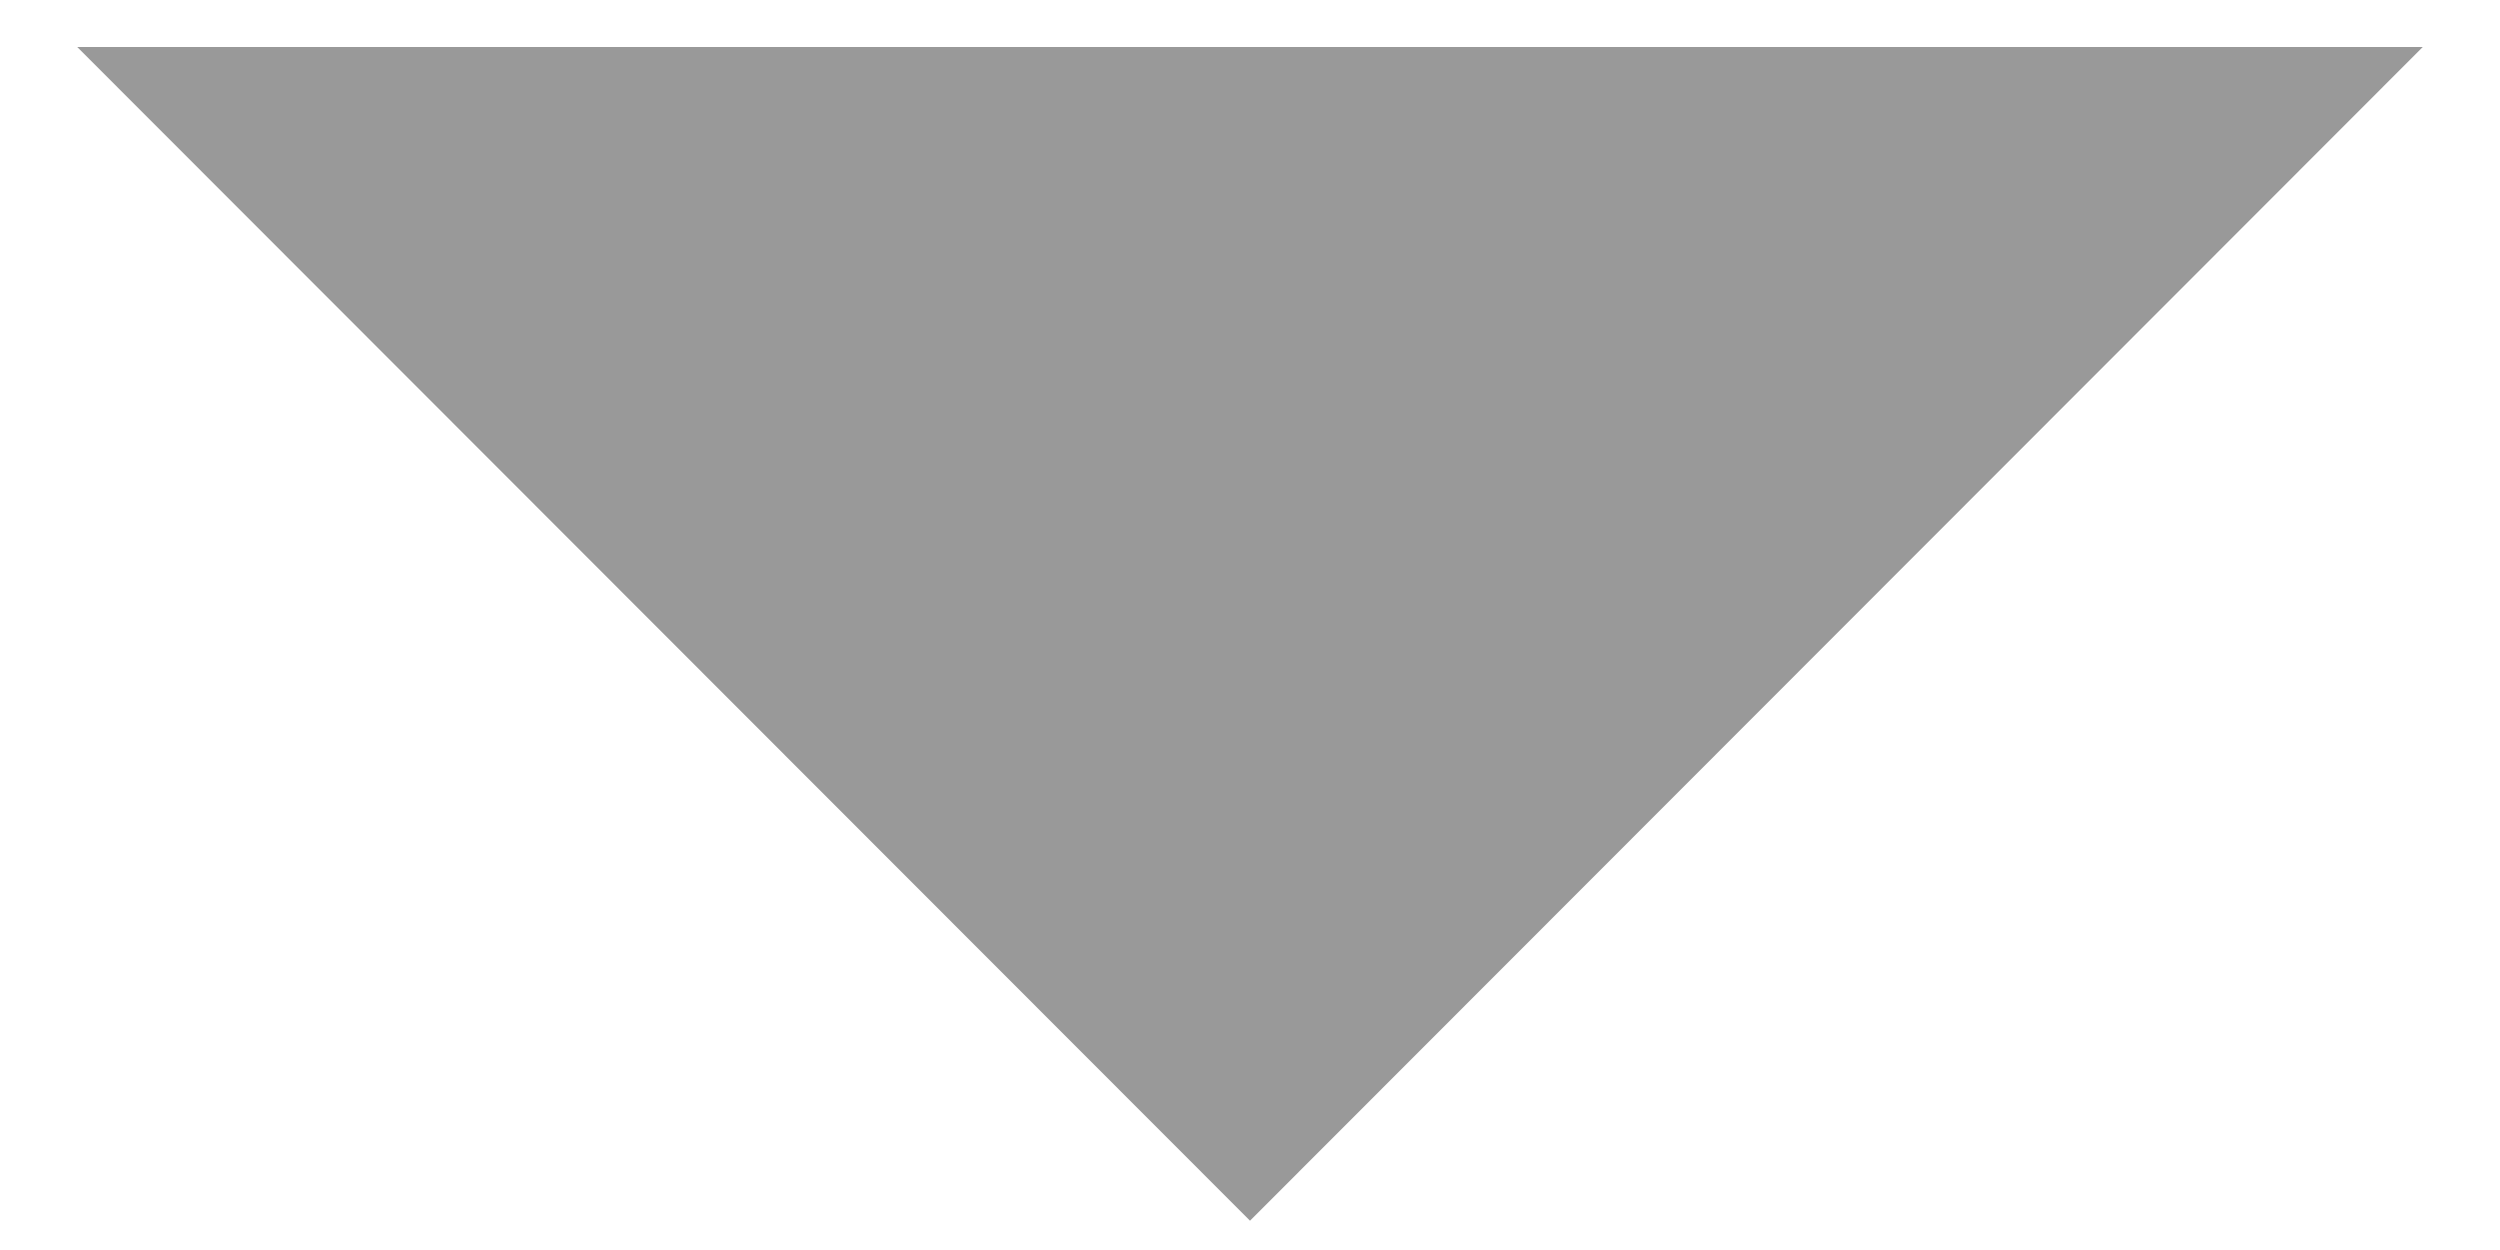
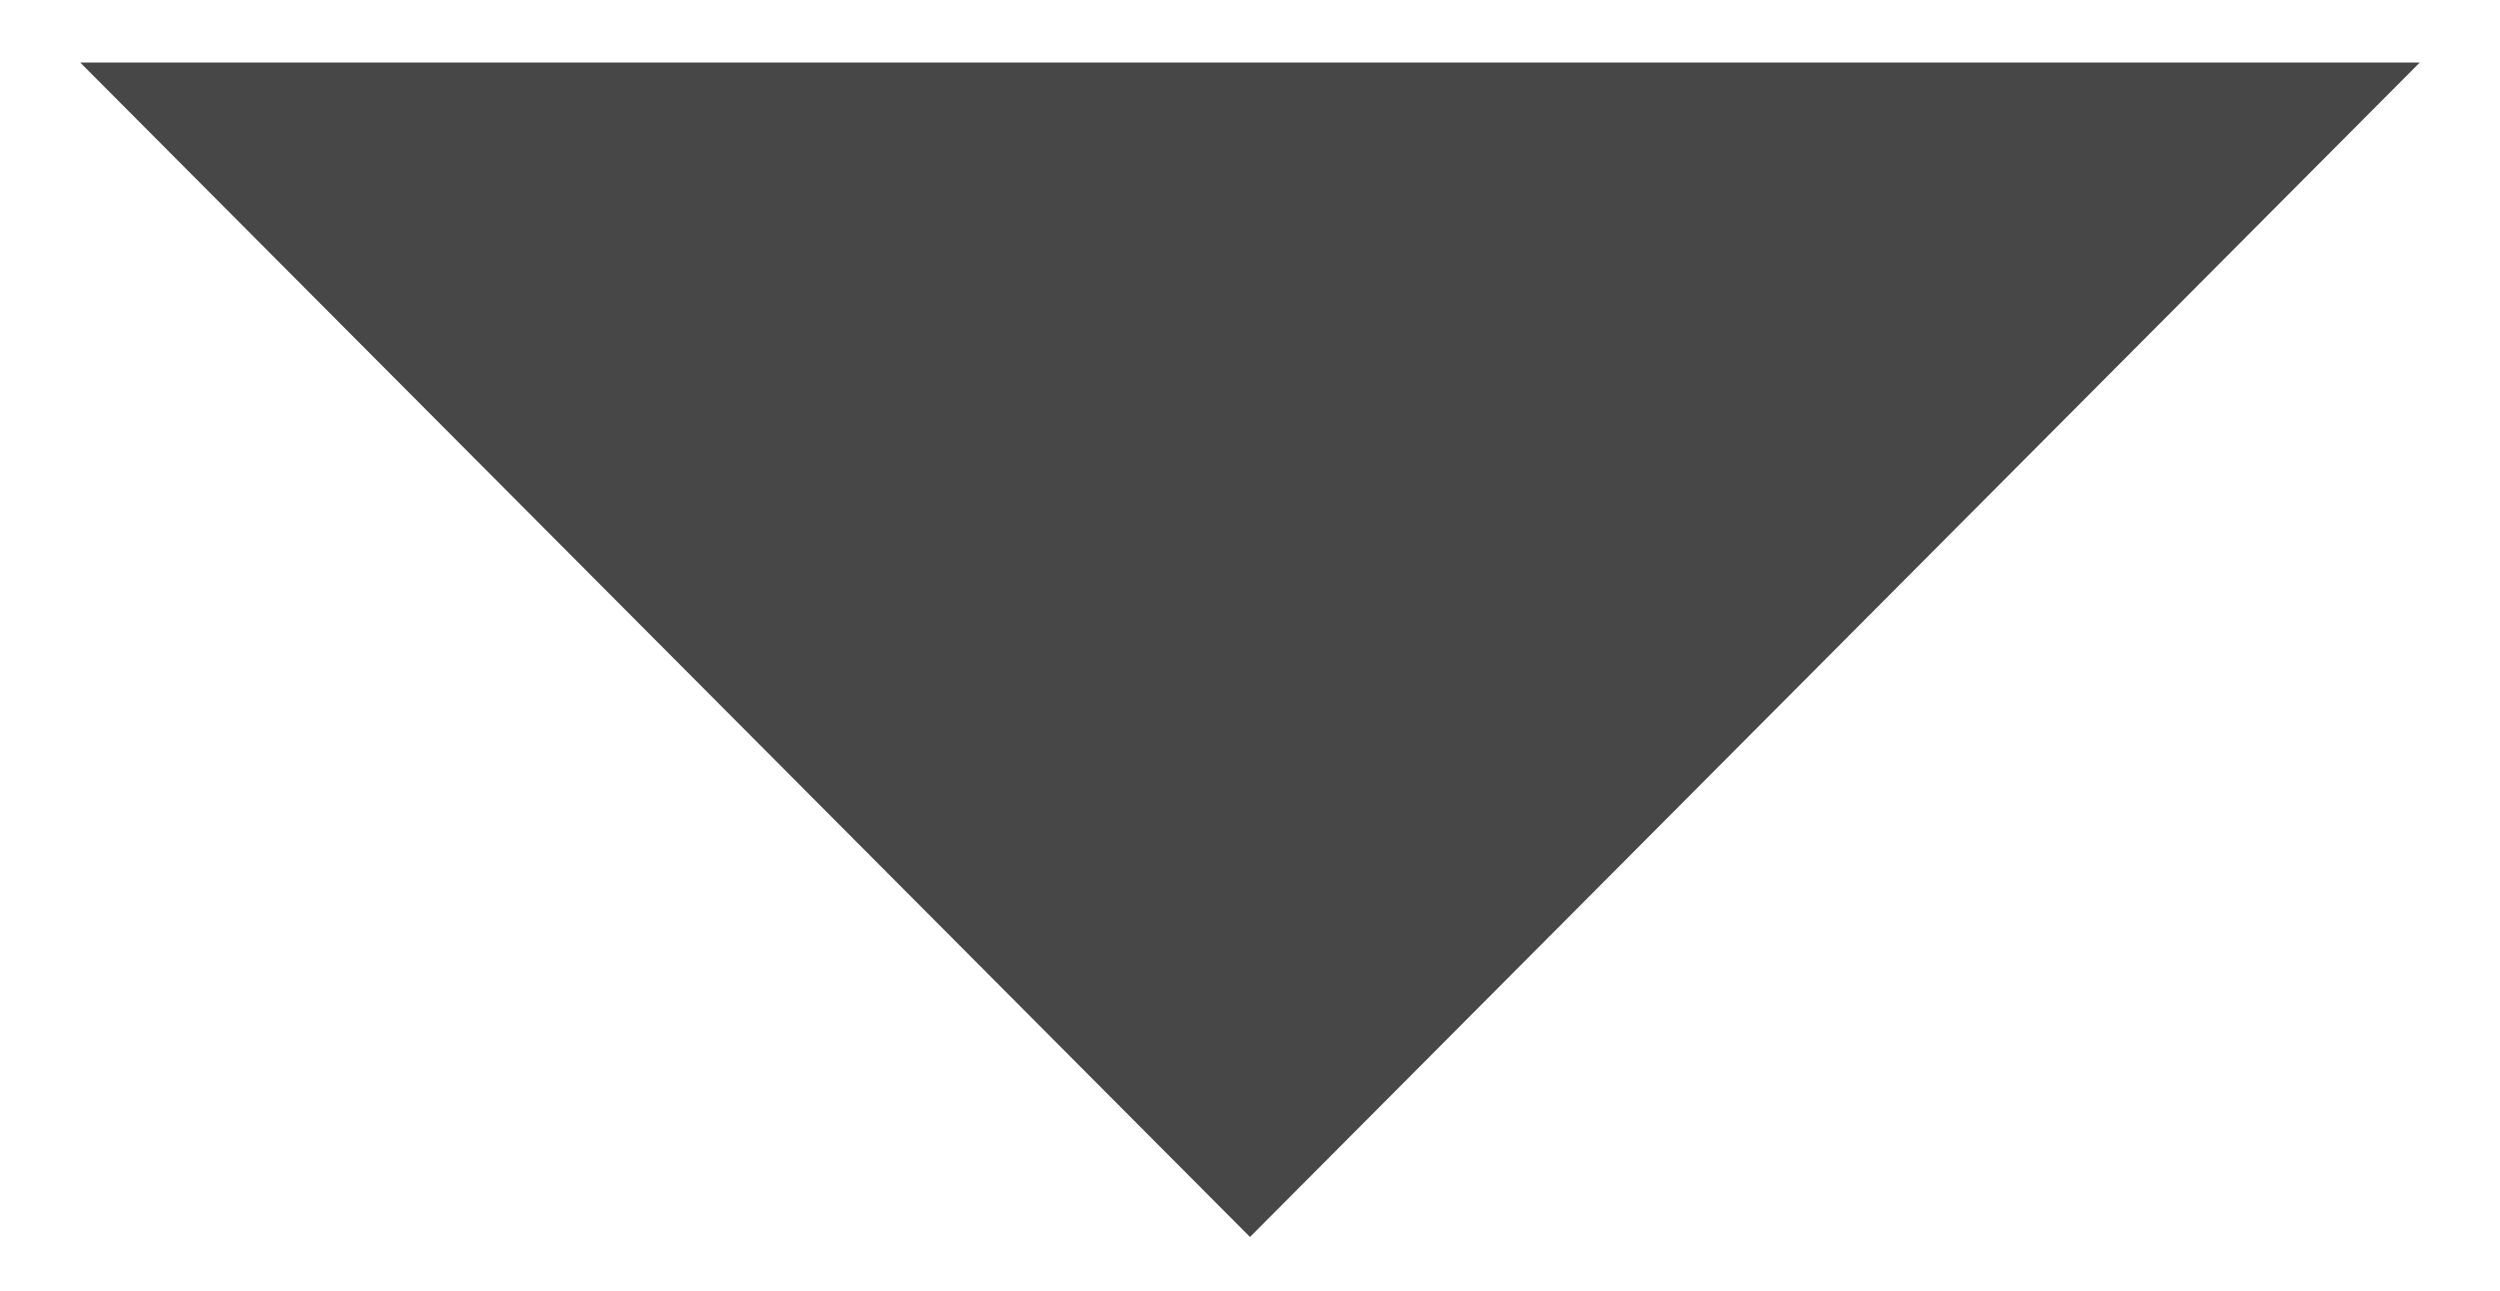
- <svg xmlns="http://www.w3.org/2000/svg" version="1.1" x="0px" y="0px" viewBox="0 0 29.24 14.62" style="enable-background:new 0 0 29.24 14.62;" xml:space="preserve">
+ <svg xmlns="http://www.w3.org/2000/svg" version="1.1" id="Layer_1" x="0px" y="0px" viewBox="0 0 56 28.9" style="enable-background:new 0 0 56 28.9;" xml:space="preserve">
  <style type="text/css">
- 	.st0{display:none;}
- 	.st1{display:inline;fill:none;stroke:#999999;stroke-miterlimit:10;}
- 	.st2{fill:#999999;stroke:#999999;stroke-miterlimit:10;}
+ 	.st0{fill:#474747;stroke:#474747;stroke-miterlimit:10;}
+ 	.st1{display:none;}
+ 	.st2{display:inline;fill:none;stroke:#CCCCCC;stroke-miterlimit:10;}
</style>
-   <g id="upvote" class="st0">
-     <polygon class="st1" points="2.11,13.57 14.62,1.05 27.13,13.57  " />
+   <g id="upvote">
+     <polygon class="st0" points="53,1.9 28,27 3,1.9  " />
  </g>
-   <g id="downvote">
-     <polygon class="st2" points="2.11,1.05 14.62,13.57 27.13,1.05  " />
+   <g id="downvote" class="st1">
+     <polygon class="st2" points="15.5,8.2 28,20.7 40.5,8.2  " />
  </g>
</svg>
